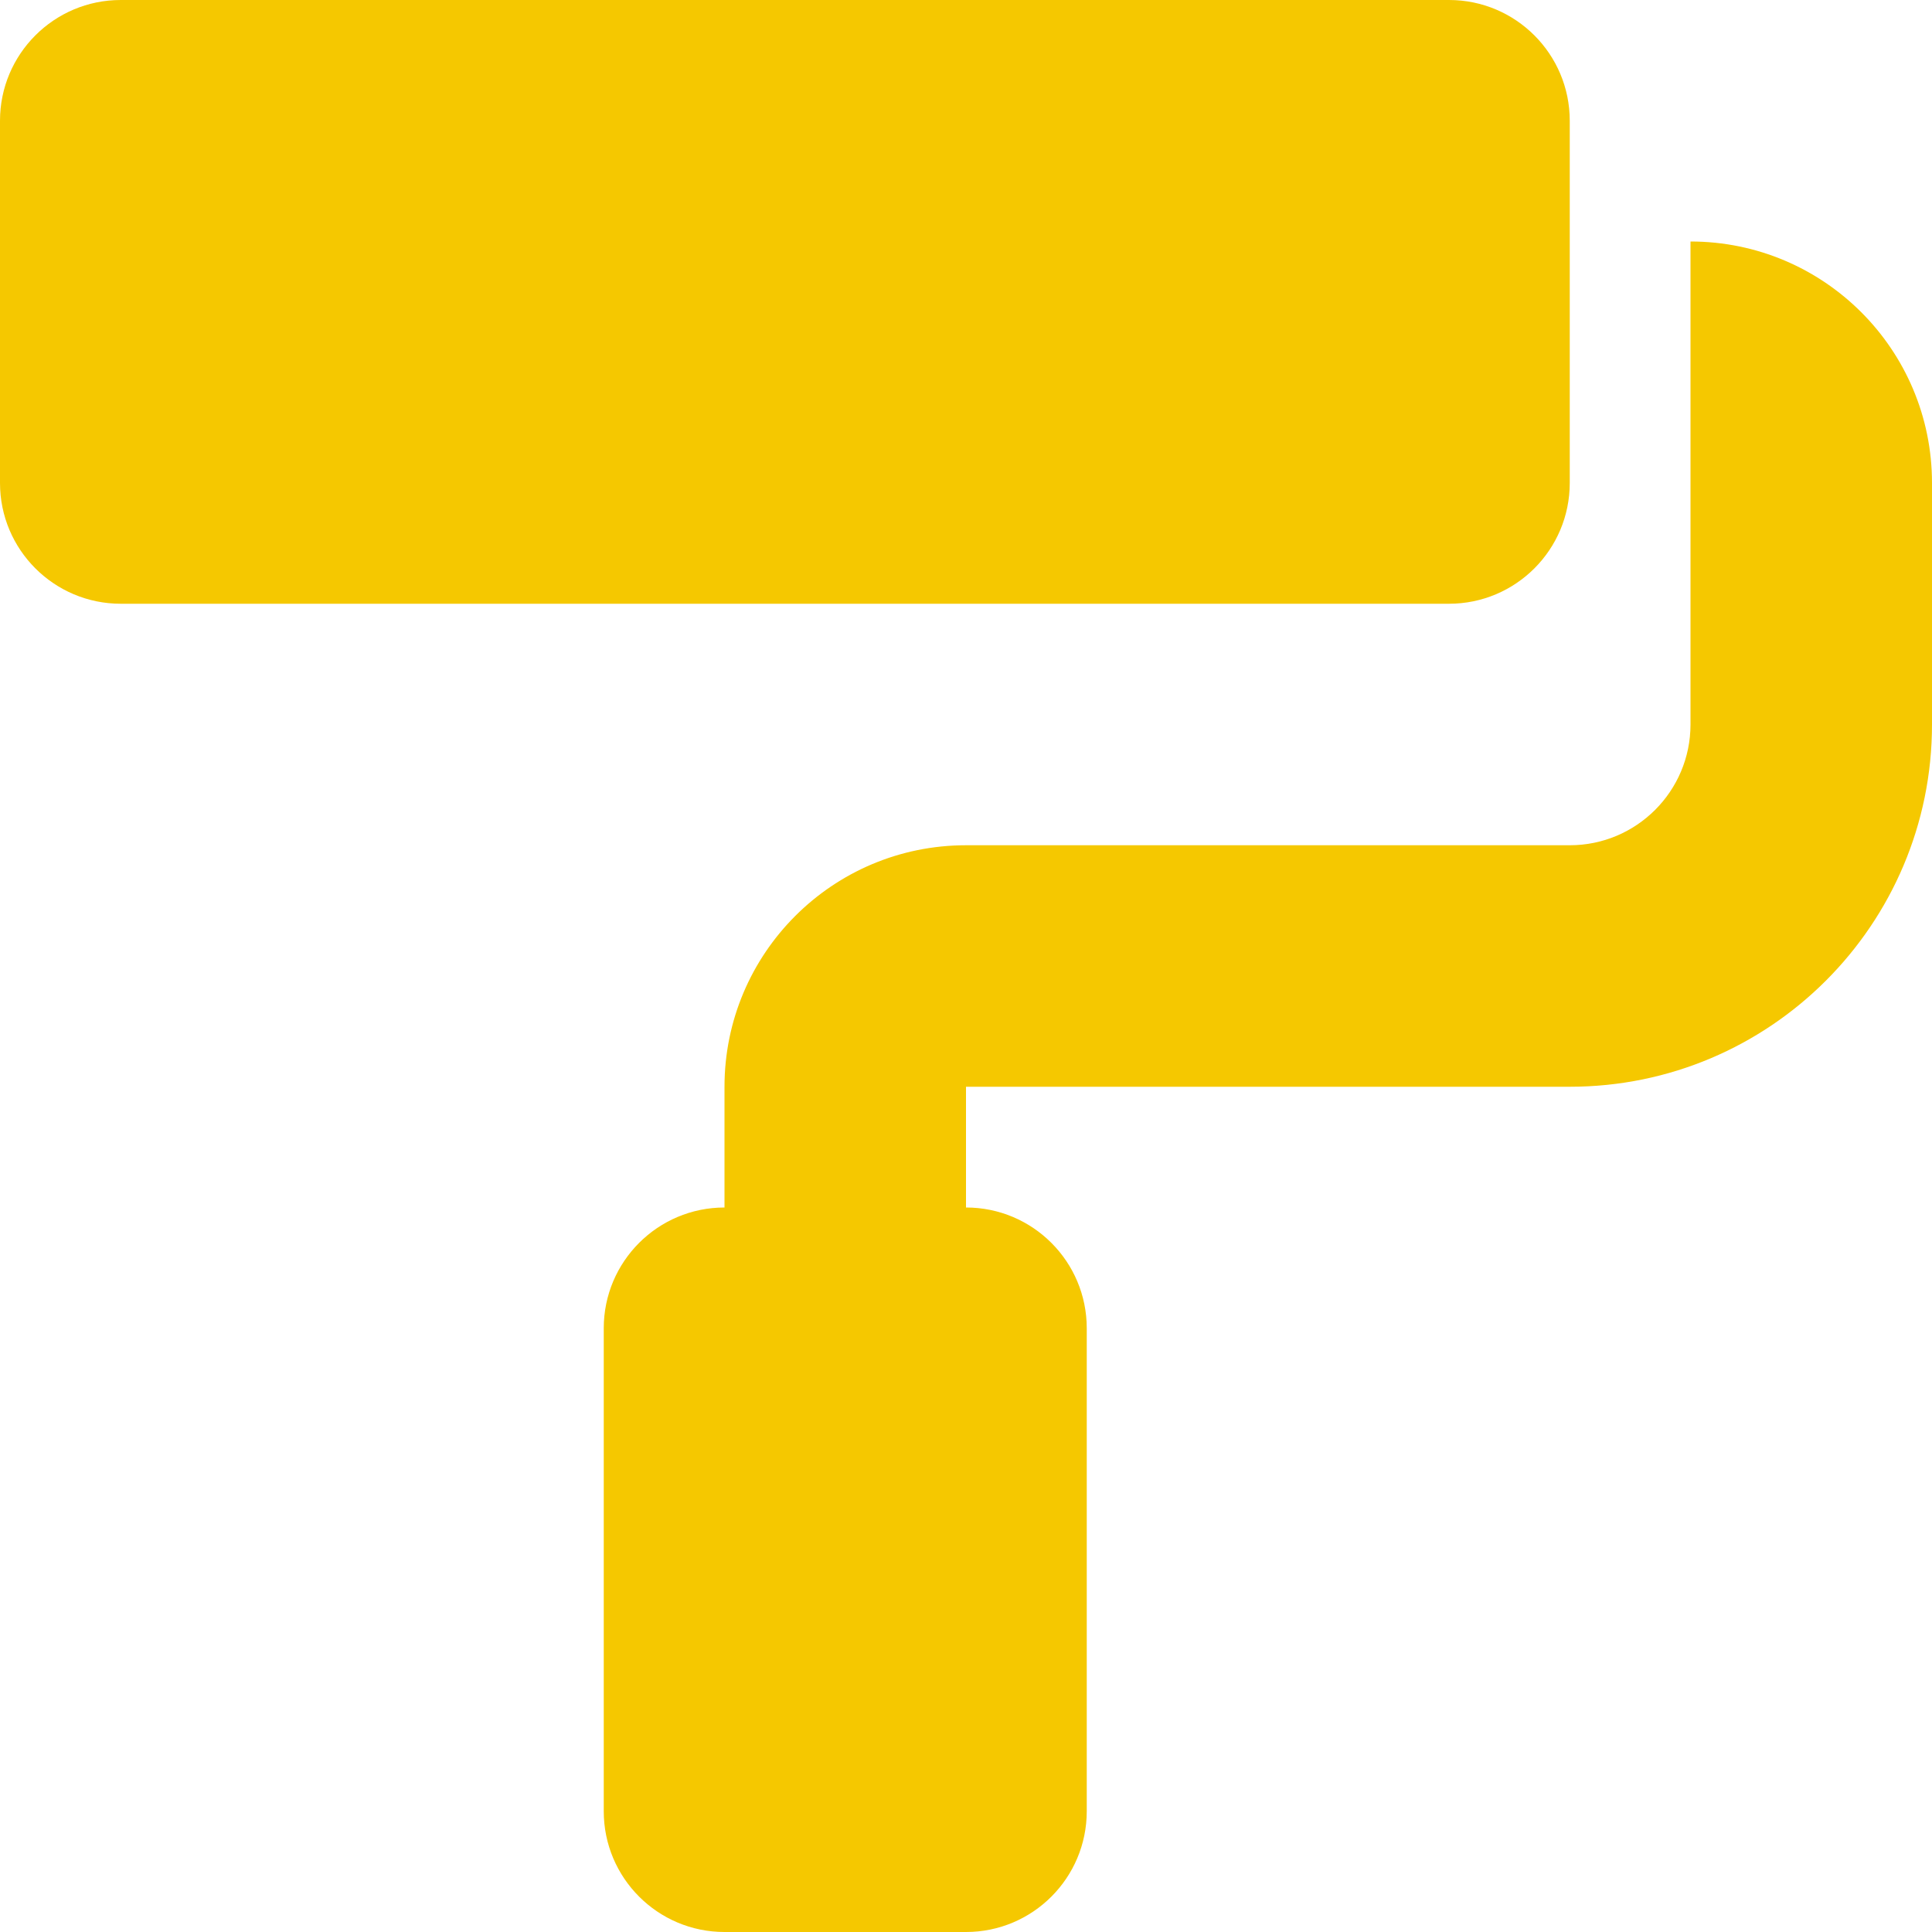
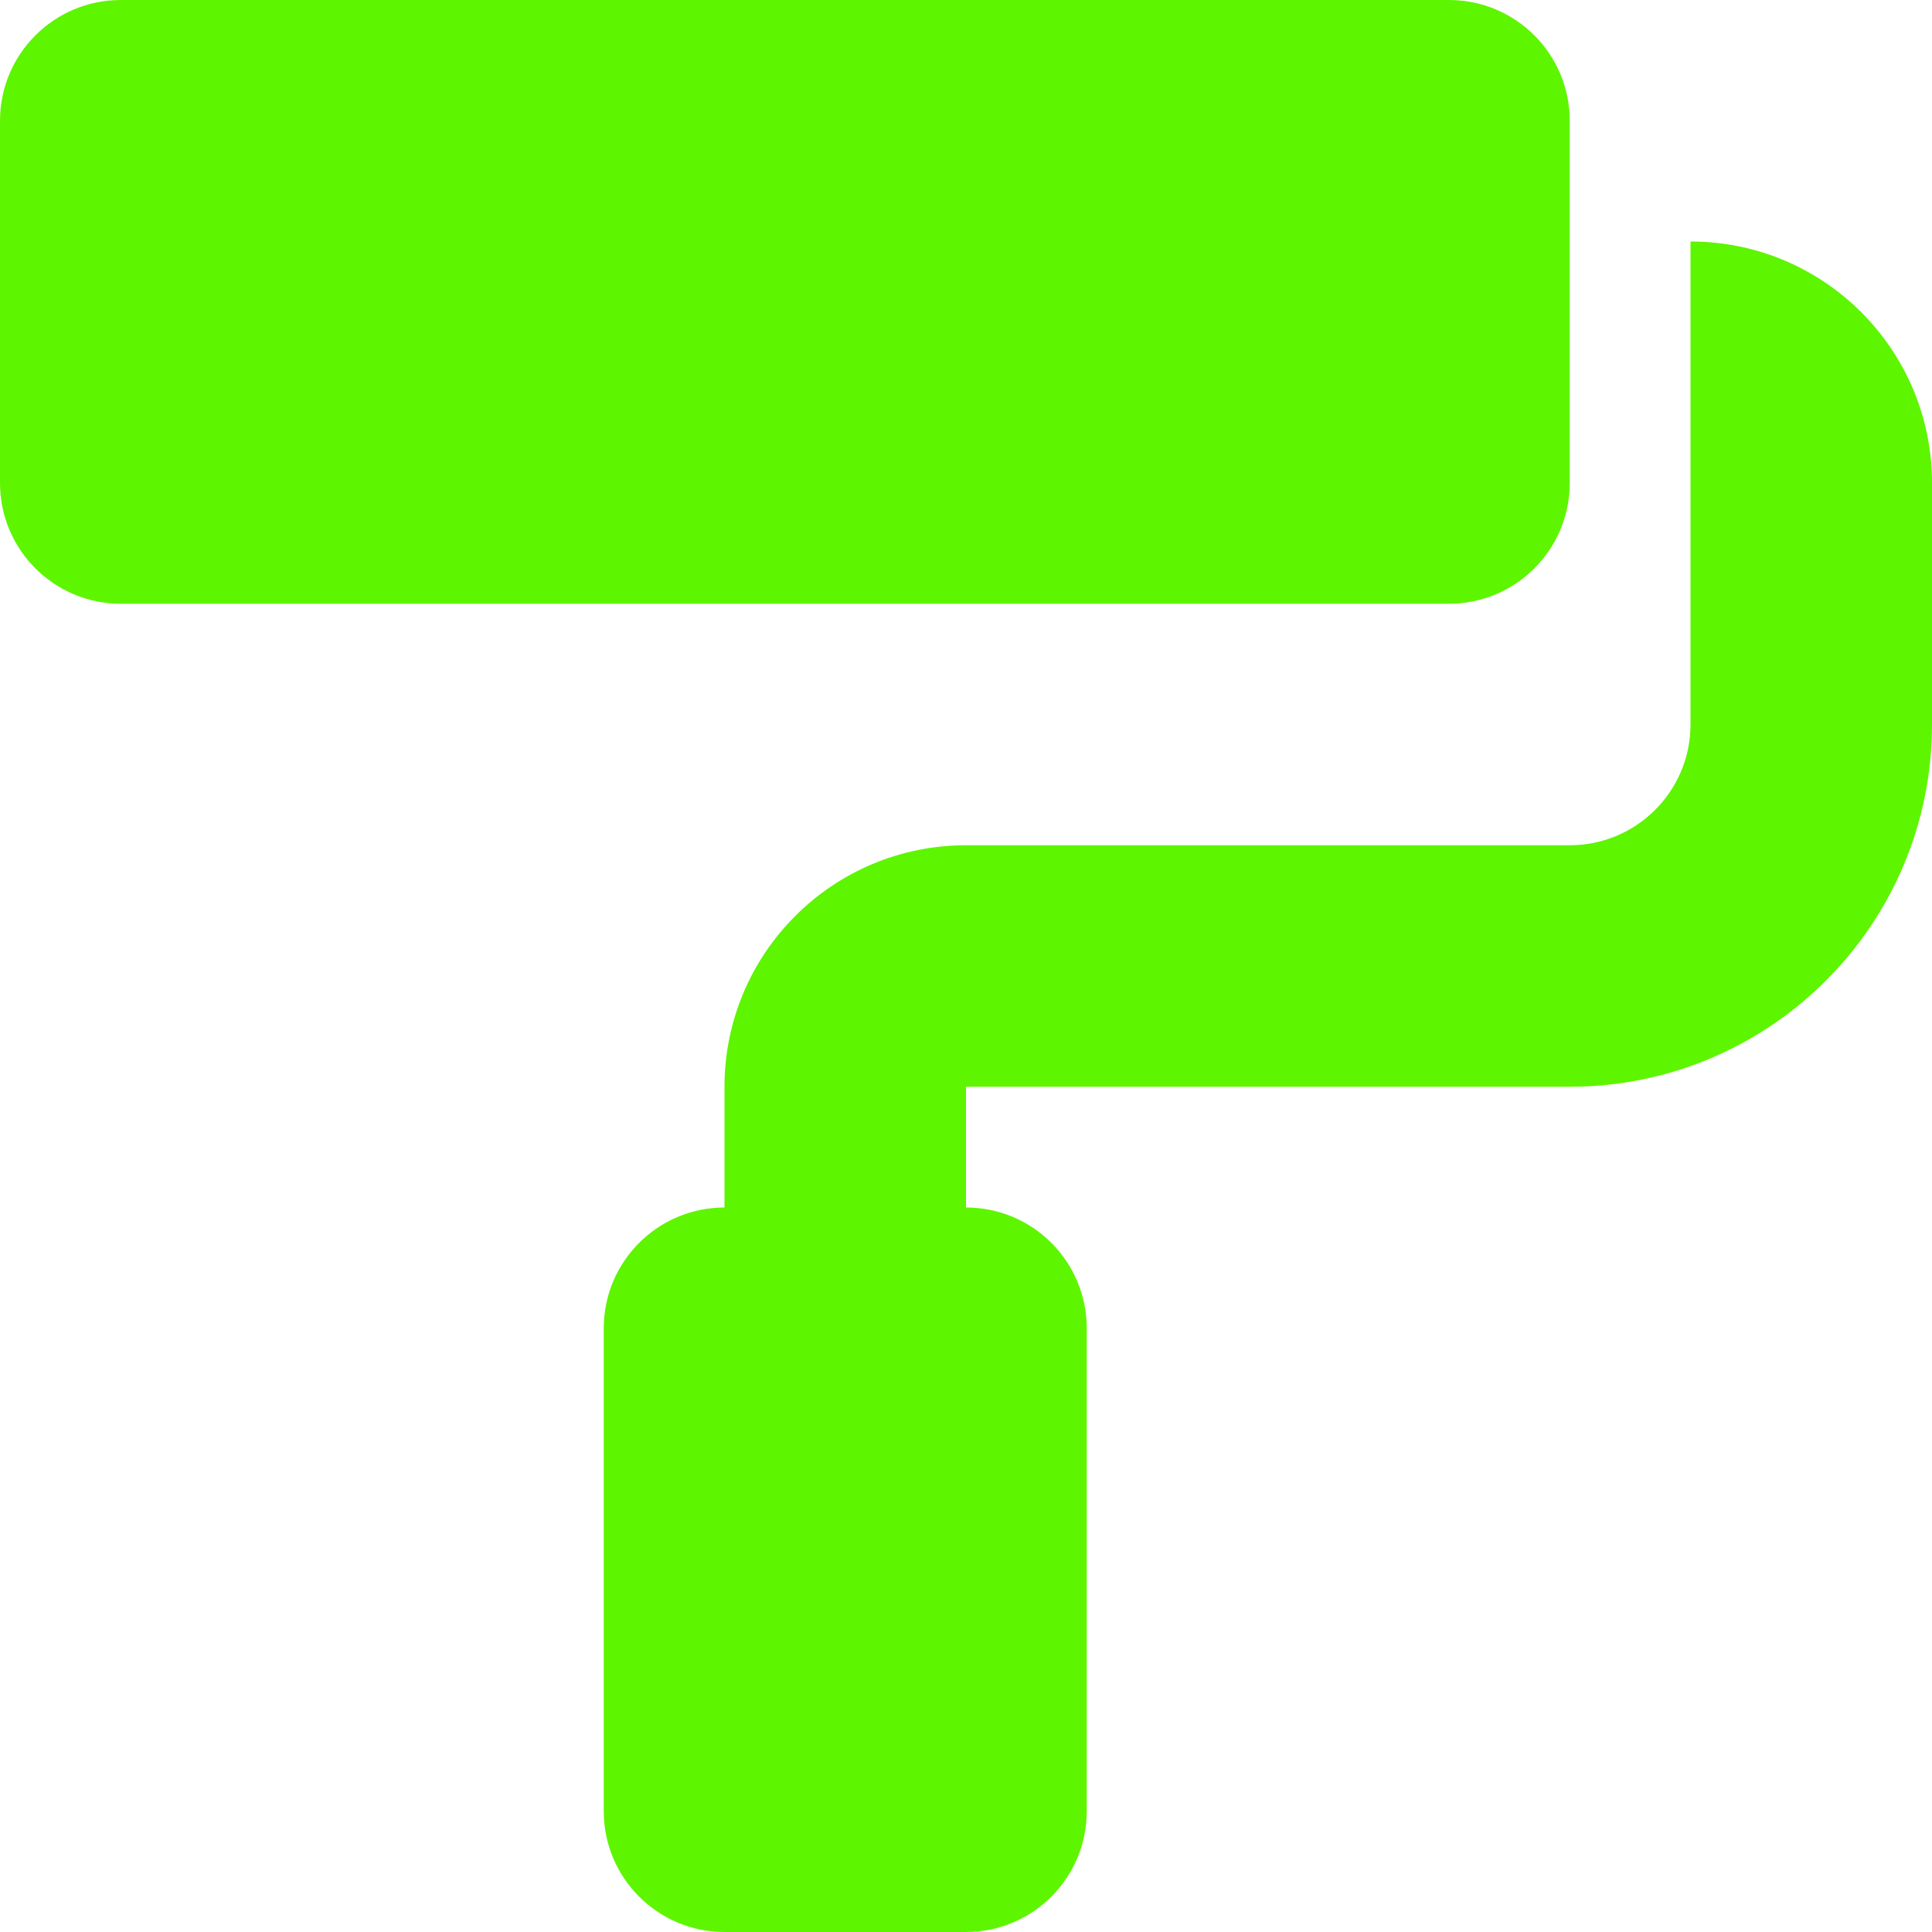
<svg xmlns="http://www.w3.org/2000/svg" width="100%" height="100%" viewBox="0 0 200 200" version="1.1" xml:space="preserve" style="fill-rule:evenodd;clip-rule:evenodd;stroke-linejoin:round;stroke-miterlimit:2;">
  <g transform="matrix(0.390625,0,0,0.390625,0,0)">
-     <path d="M416,128L416,32C416,14.33 401.67,0 384,0L32,0C14.33,0 0,14.33 0,32L0,128C0,145.67 14.33,160 32,160L384,160C401.67,160 416,145.67 416,128ZM448,64L448,192C448,209.67 433.67,224 416,224L256,224C220.65,224 192,252.65 192,288L192,320C174.33,320 160,334.33 160,352L160,480C160,497.67 174.33,512 192,512L256,512C273.67,512 288,497.67 288,480L288,352C288,334.33 273.67,320 256,320L256,288L416,288C469.02,288 512,245.02 512,192L512,128C512,92.65 483.35,64 448,64Z" style="fill:rgb(245,200,0);fill-rule:nonzero;" />
+     <path d="M416,128L416,32C416,14.33 401.67,0 384,0L32,0C14.33,0 0,14.33 0,32L0,128C0,145.67 14.33,160 32,160L384,160C401.67,160 416,145.67 416,128ZM448,64L448,192C448,209.67 433.67,224 416,224L256,224C220.65,224 192,252.65 192,288L192,320C174.33,320 160,334.33 160,352L160,480C160,497.67 174.33,512 192,512L256,512C273.67,512 288,497.67 288,480L288,352C288,334.33 273.67,320 256,320L256,288L416,288C469.02,288 512,245.02 512,192L512,128C512,92.65 483.35,64 448,64Z" style="fill:rgb(94,245,0);fill-rule:nonzero;" />
  </g>
</svg>
